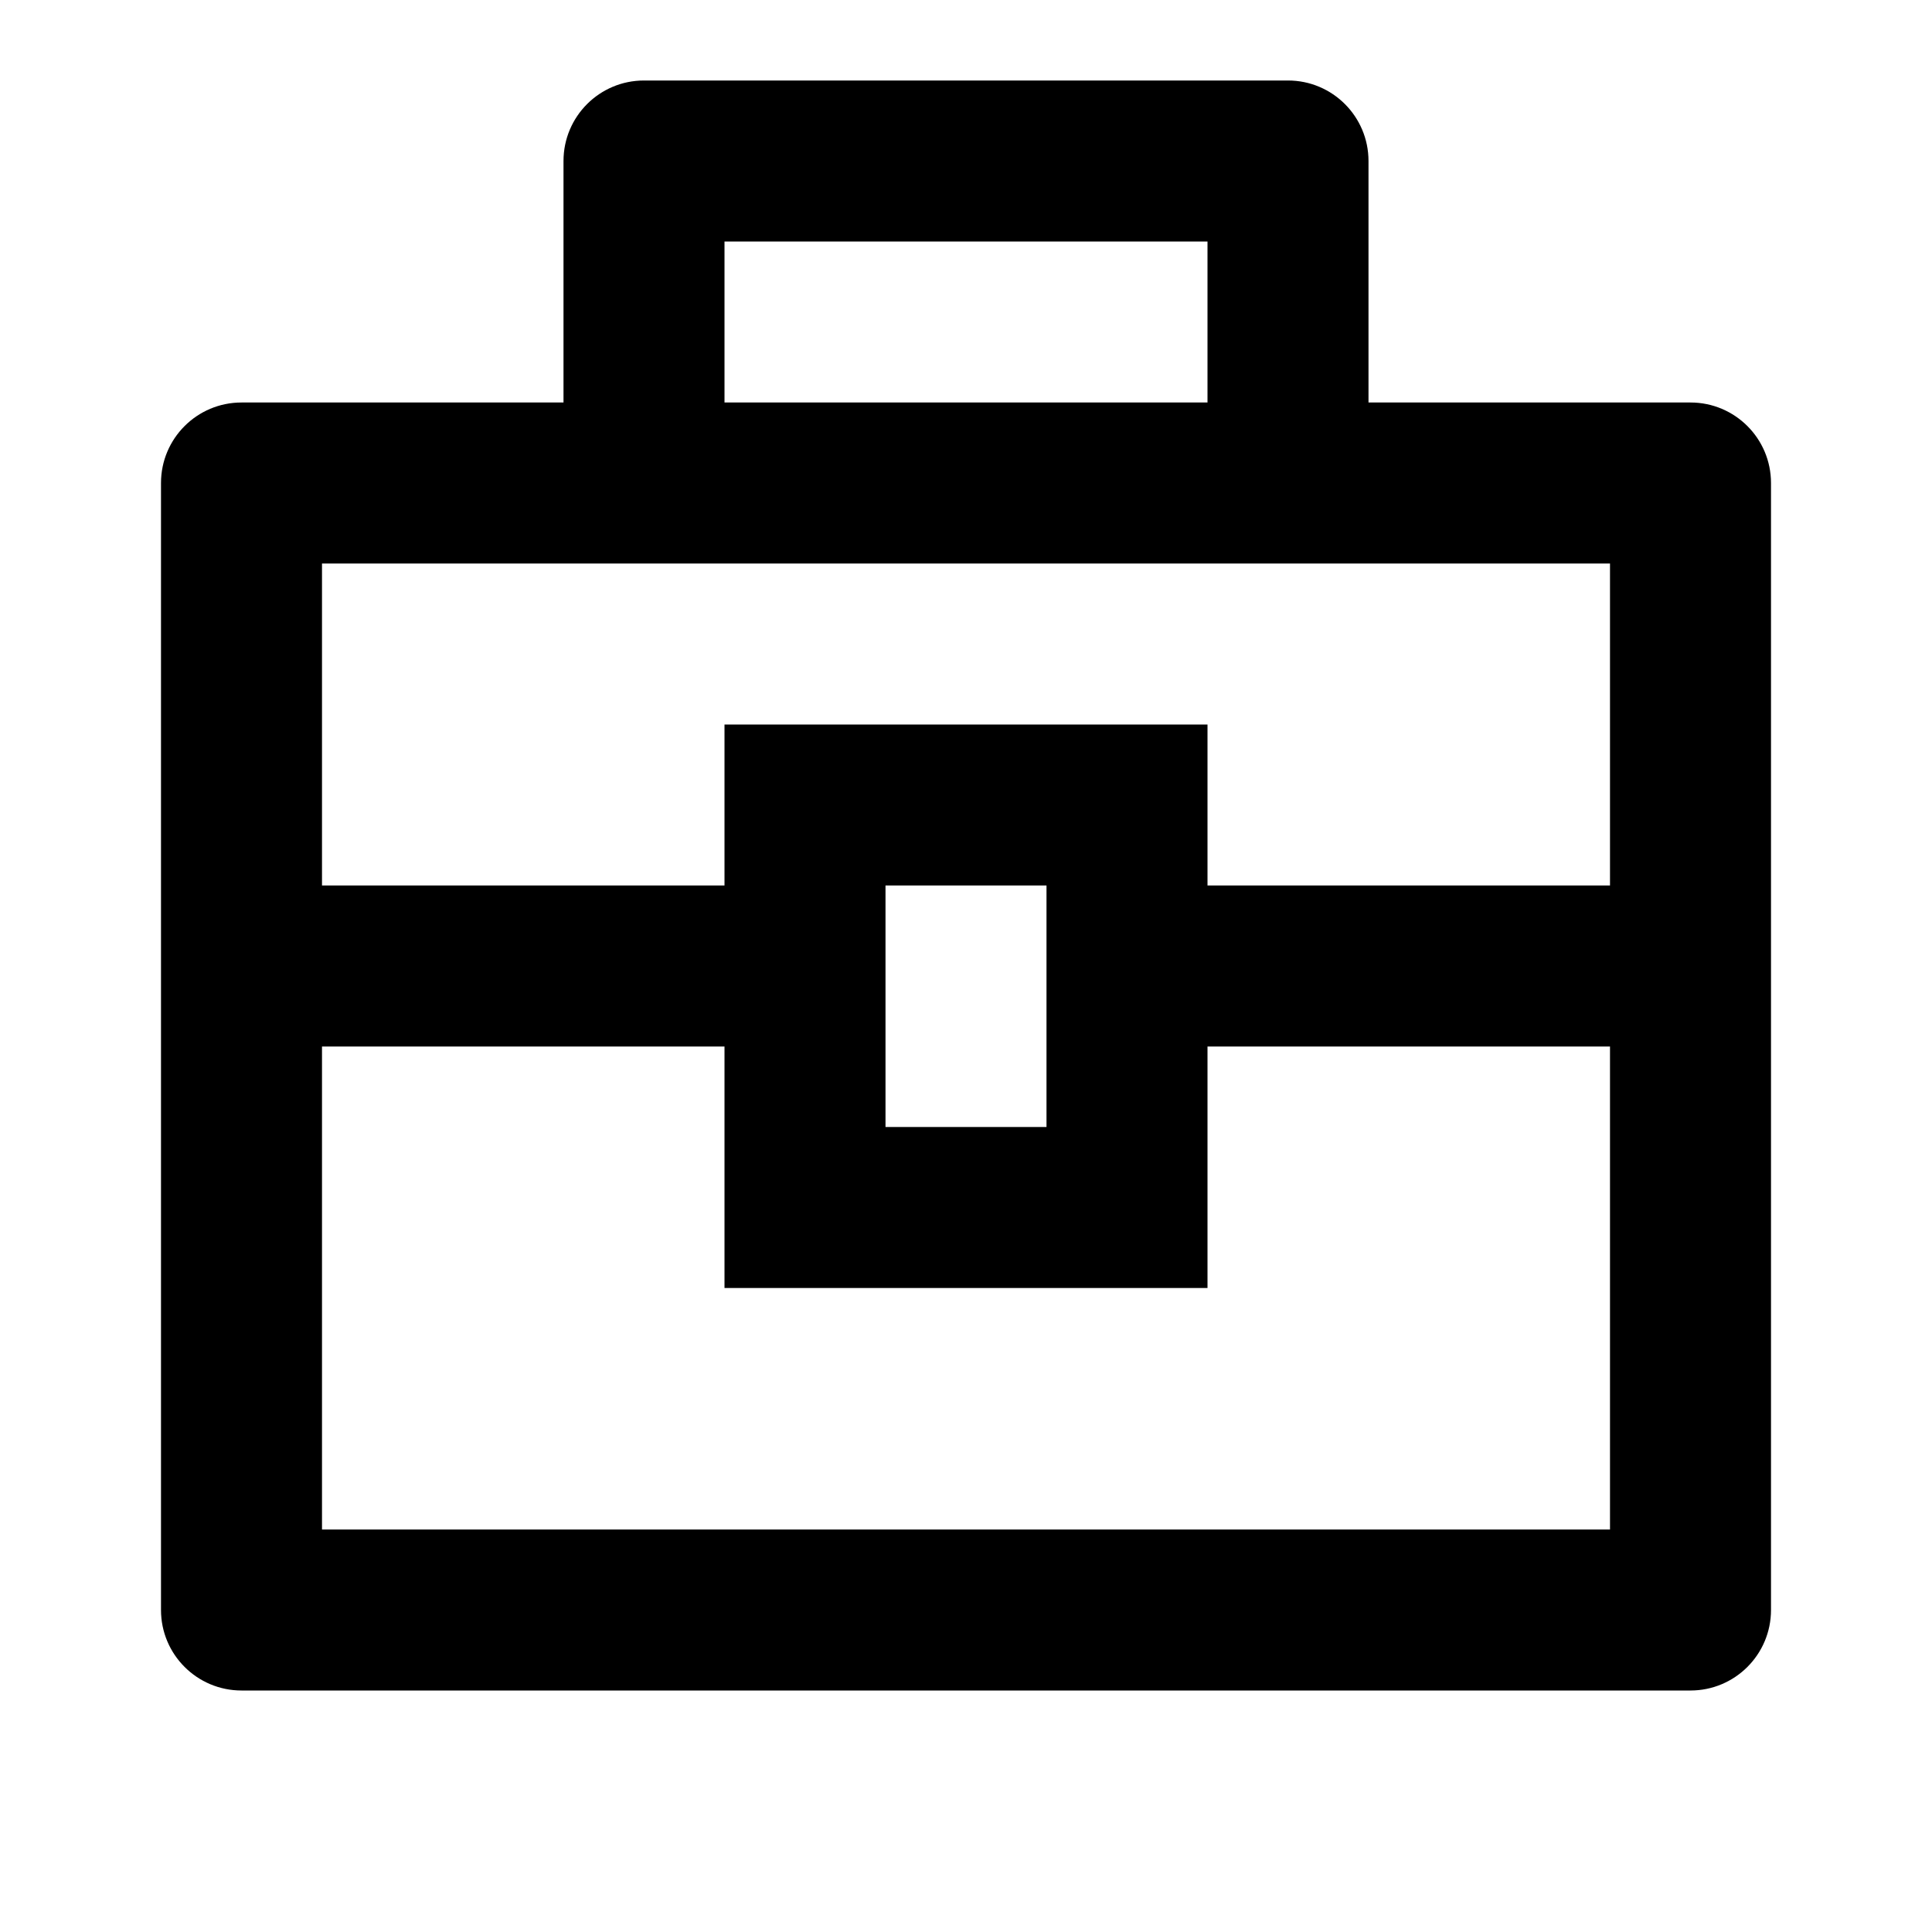
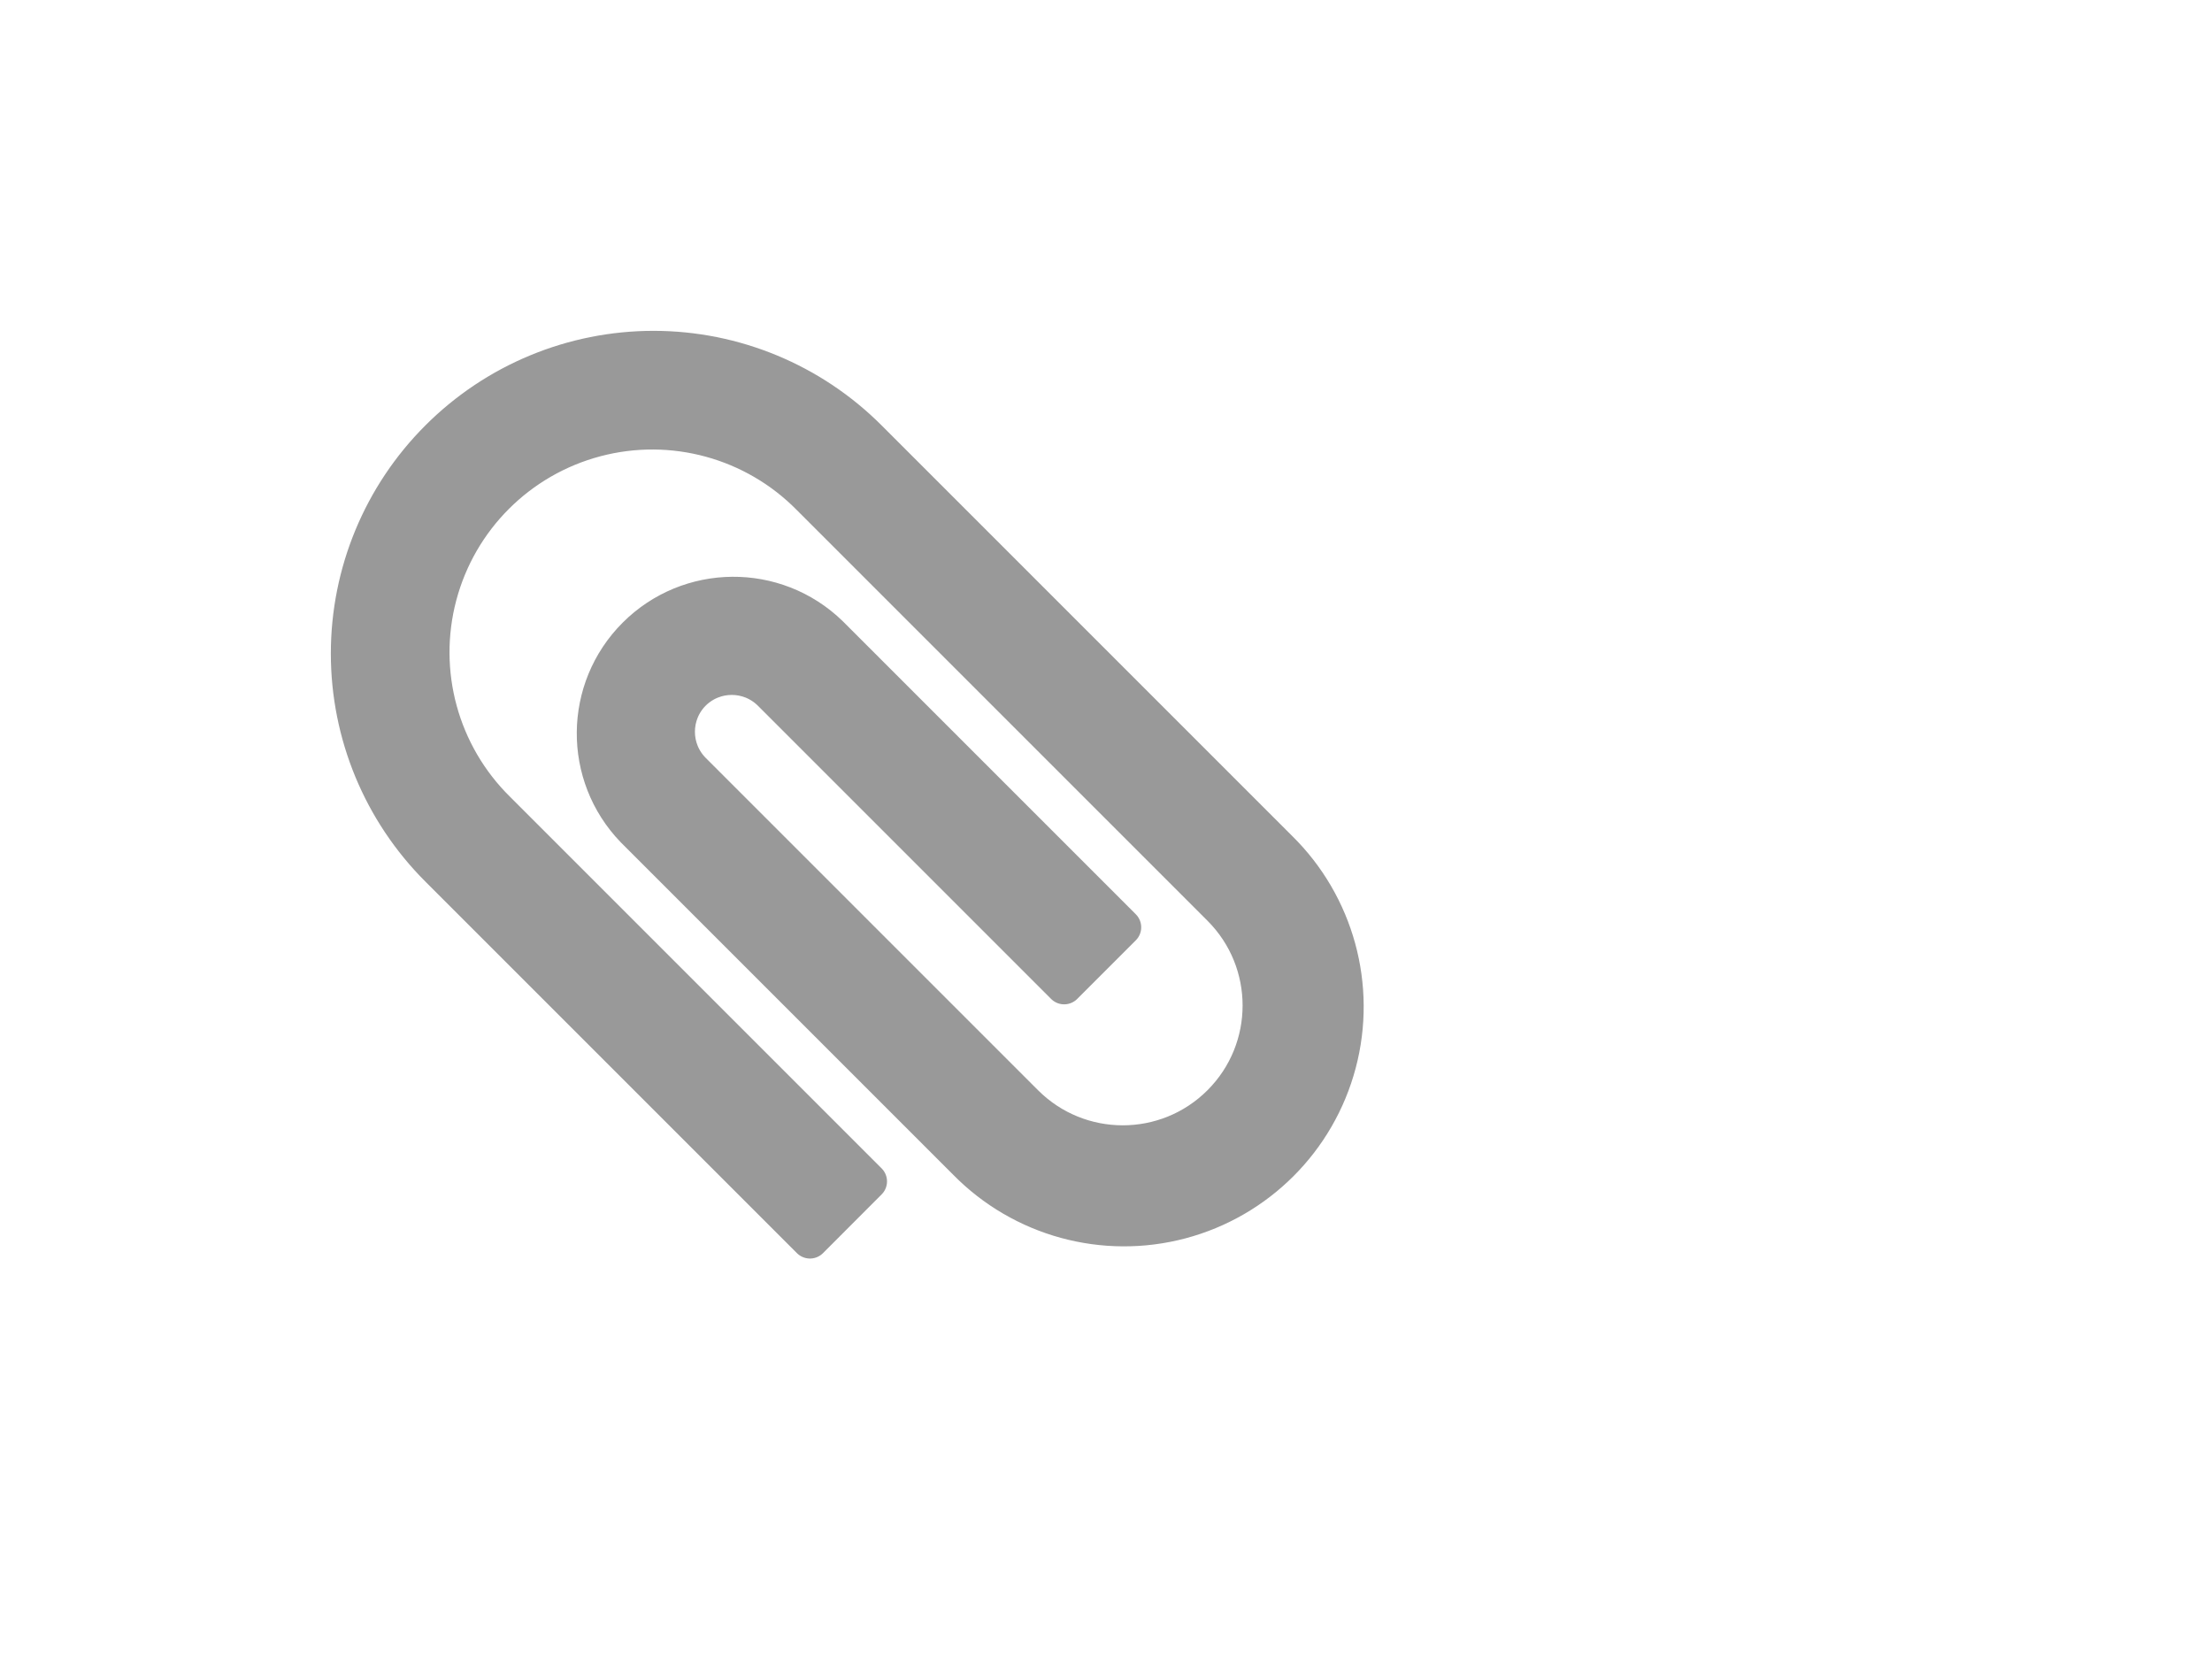
- <svg xmlns="http://www.w3.org/2000/svg" viewBox="0 0 24 24" width="24" height="24">
-   <path fill="none" d="M0 0h24v24H0z" />
-   <path d="M7 5V2a1 1 0 0 1 1-1h8a1 1 0 0 1 1 1v3h4a1 1 0 0 1 1 1v14a1 1 0 0 1-1 1H3a1 1 0 0 1-1-1V6a1 1 0 0 1 1-1h4zm2 8H4v6h16v-6h-5v3H9v-3zm11-6H4v4h5V9h6v2h5V7zm-9 4v3h2v-3h-2zM9 3v2h6V3H9z" fill="#000" />
+ <svg xmlns="http://www.w3.org/2000/svg" viewBox="-601 -3099 24 18" width="24" height="18">
+   <g fill="none">
+     <path d="M-596.243-3089.576a3.298 3.298 0 0 1 0-4.667 3.298 3.298 0 0 1 4.667 0l4.455 4.455a2.4 2.4 0 1 1-3.394 3.394l-3.606-3.606a1.5 1.5 0 0 1 2.121-2.121l3.182 3.182-.636.636-3.182-3.182a.602.602 0 0 0-.849 0 .602.602 0 0 0 0 .849l3.606 3.606a1.5 1.5 0 0 0 2.122-2.121l-4.455-4.455a2.4 2.4 0 1 0-3.394 3.394l4.03 4.03-.636.637-4.03-4.03Z" fill="#999" />
+     <path d="M-596.243-3089.576a3.298 3.298 0 0 1 0-4.667 3.298 3.298 0 0 1 4.667 0l4.455 4.455a2.4 2.4 0 1 1-3.394 3.394l-3.606-3.606a1.5 1.5 0 0 1 2.121-2.121l3.182 3.182-.636.636-3.182-3.182a.602.602 0 0 0-.849 0 .602.602 0 0 0 0 .849l3.606 3.606a1.5 1.5 0 0 0 2.122-2.121l-4.455-4.455a2.4 2.4 0 1 0-3.394 3.394l4.03 4.03-.636.637-4.03-4.03Z" stroke="#999" stroke-linecap="round" stroke-linejoin="round" stroke-width=".4" />
+   </g>
</svg>
